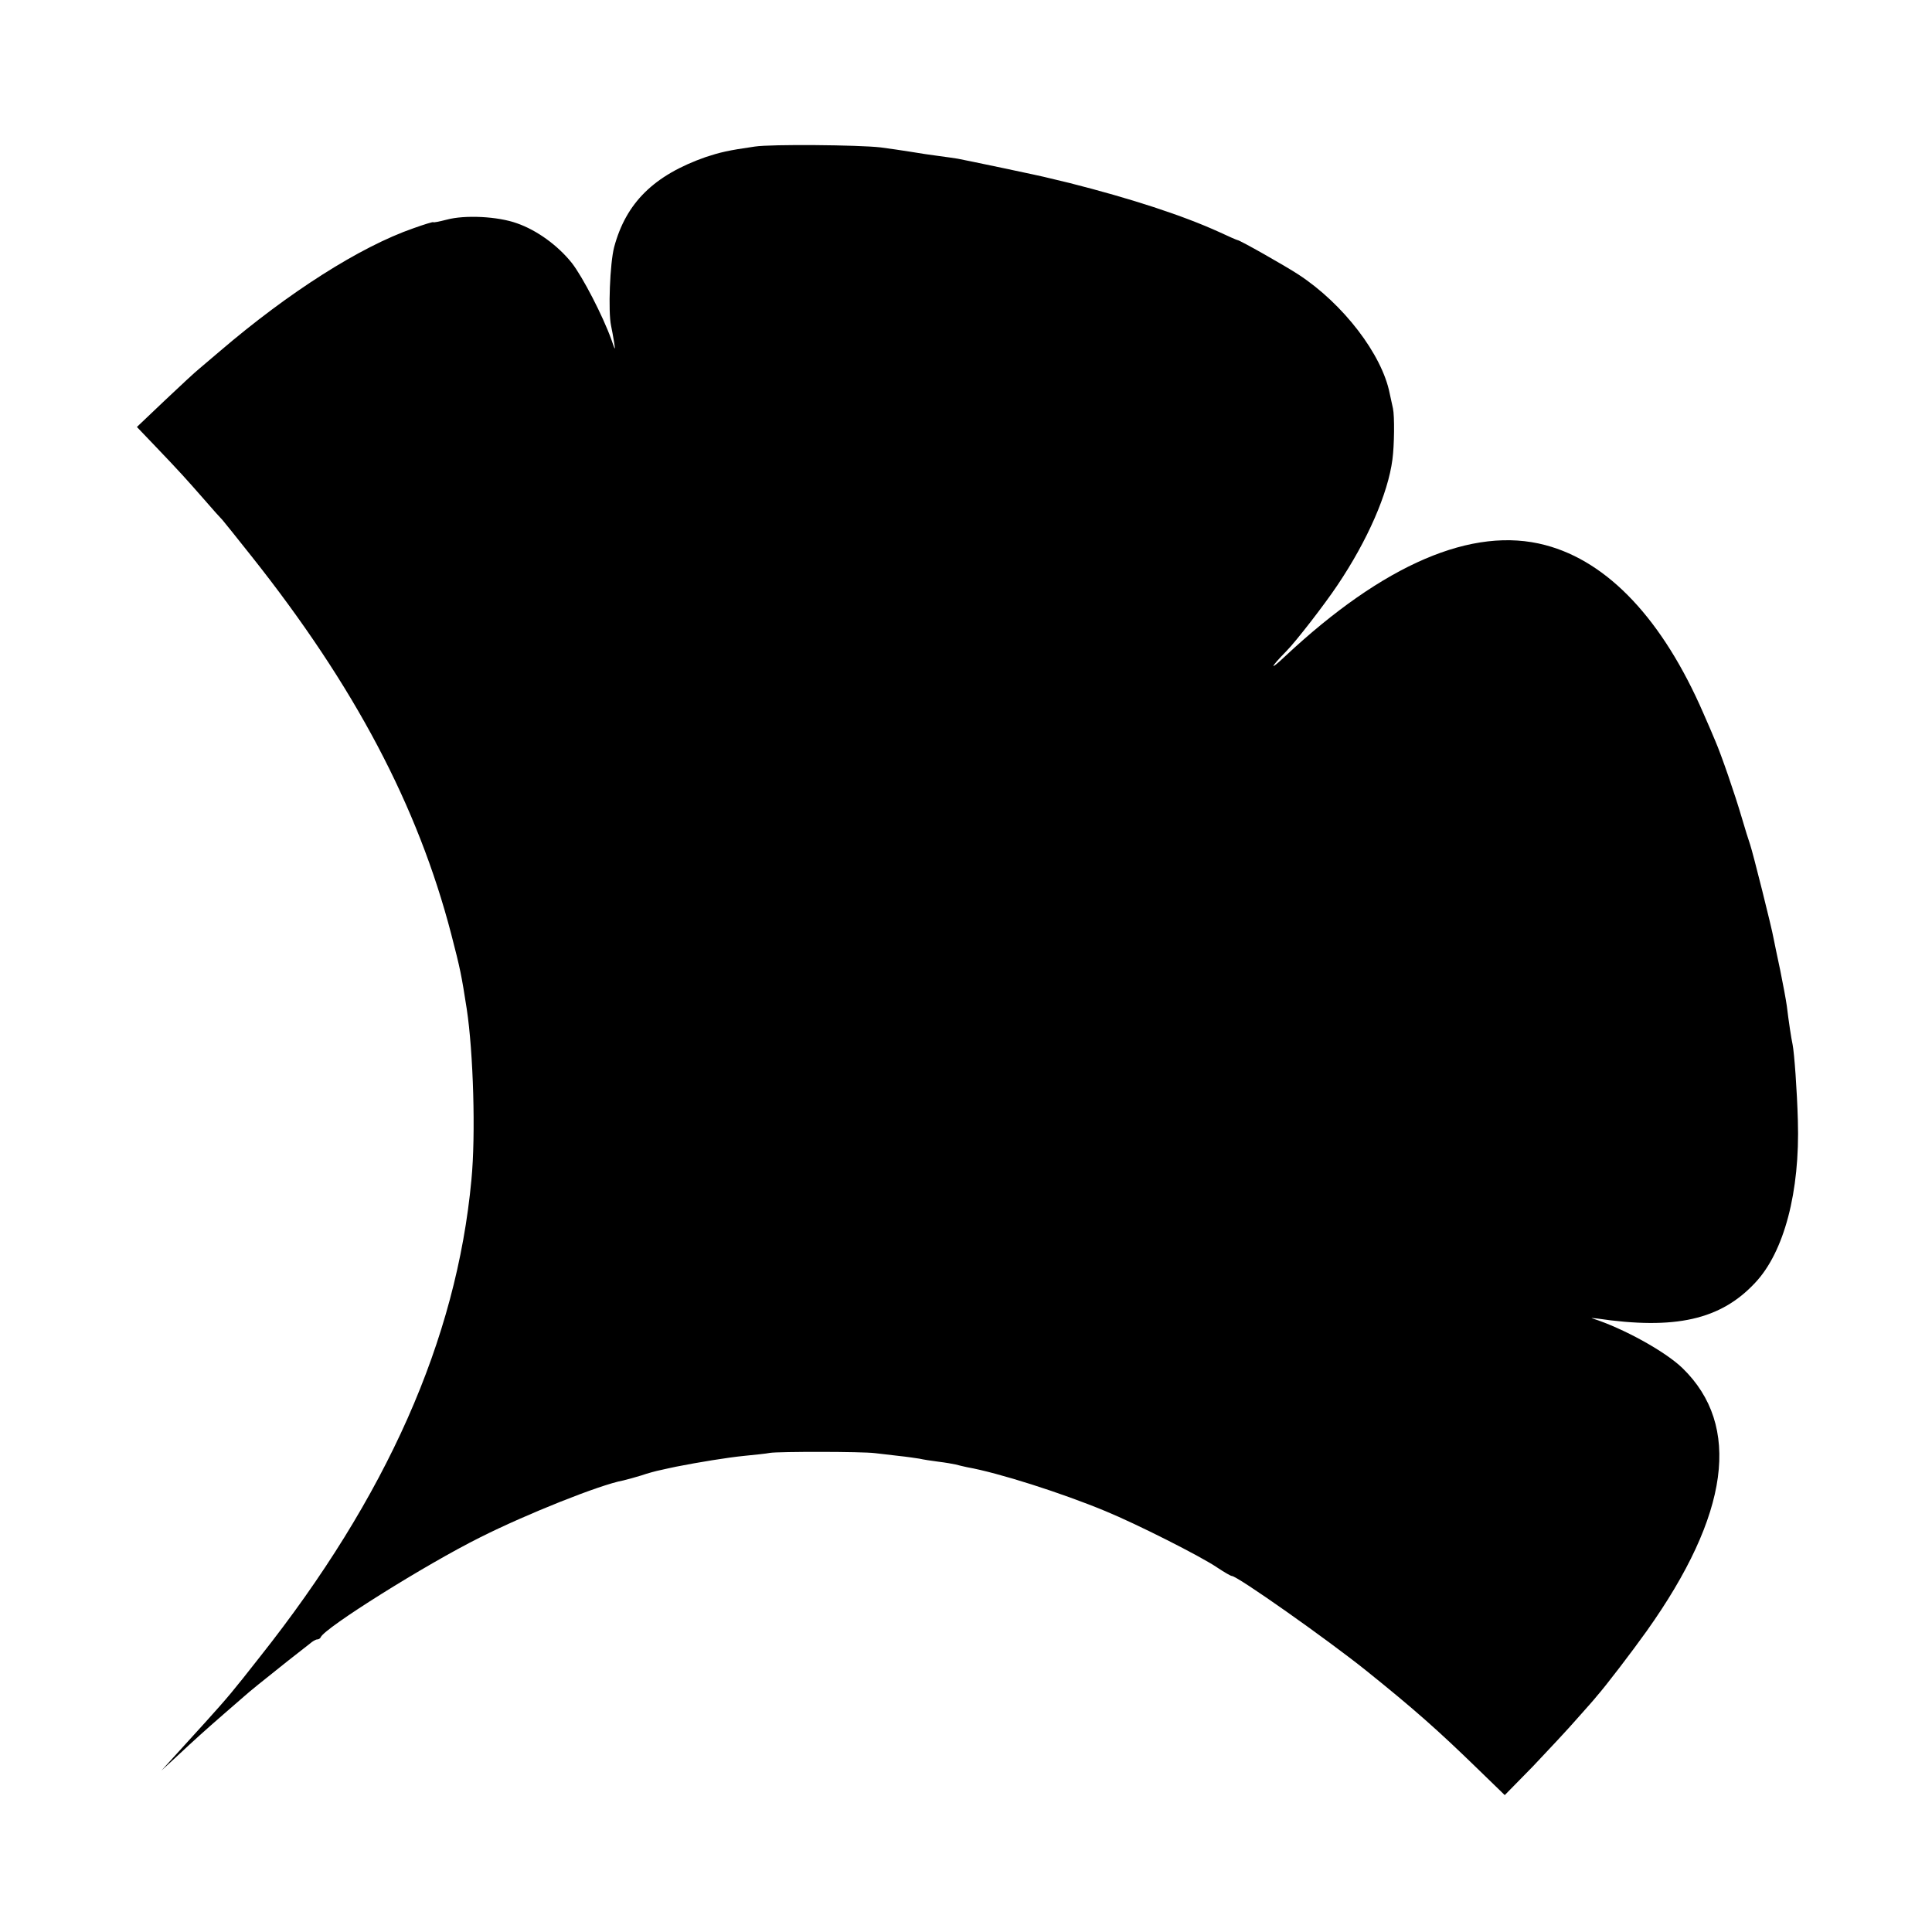
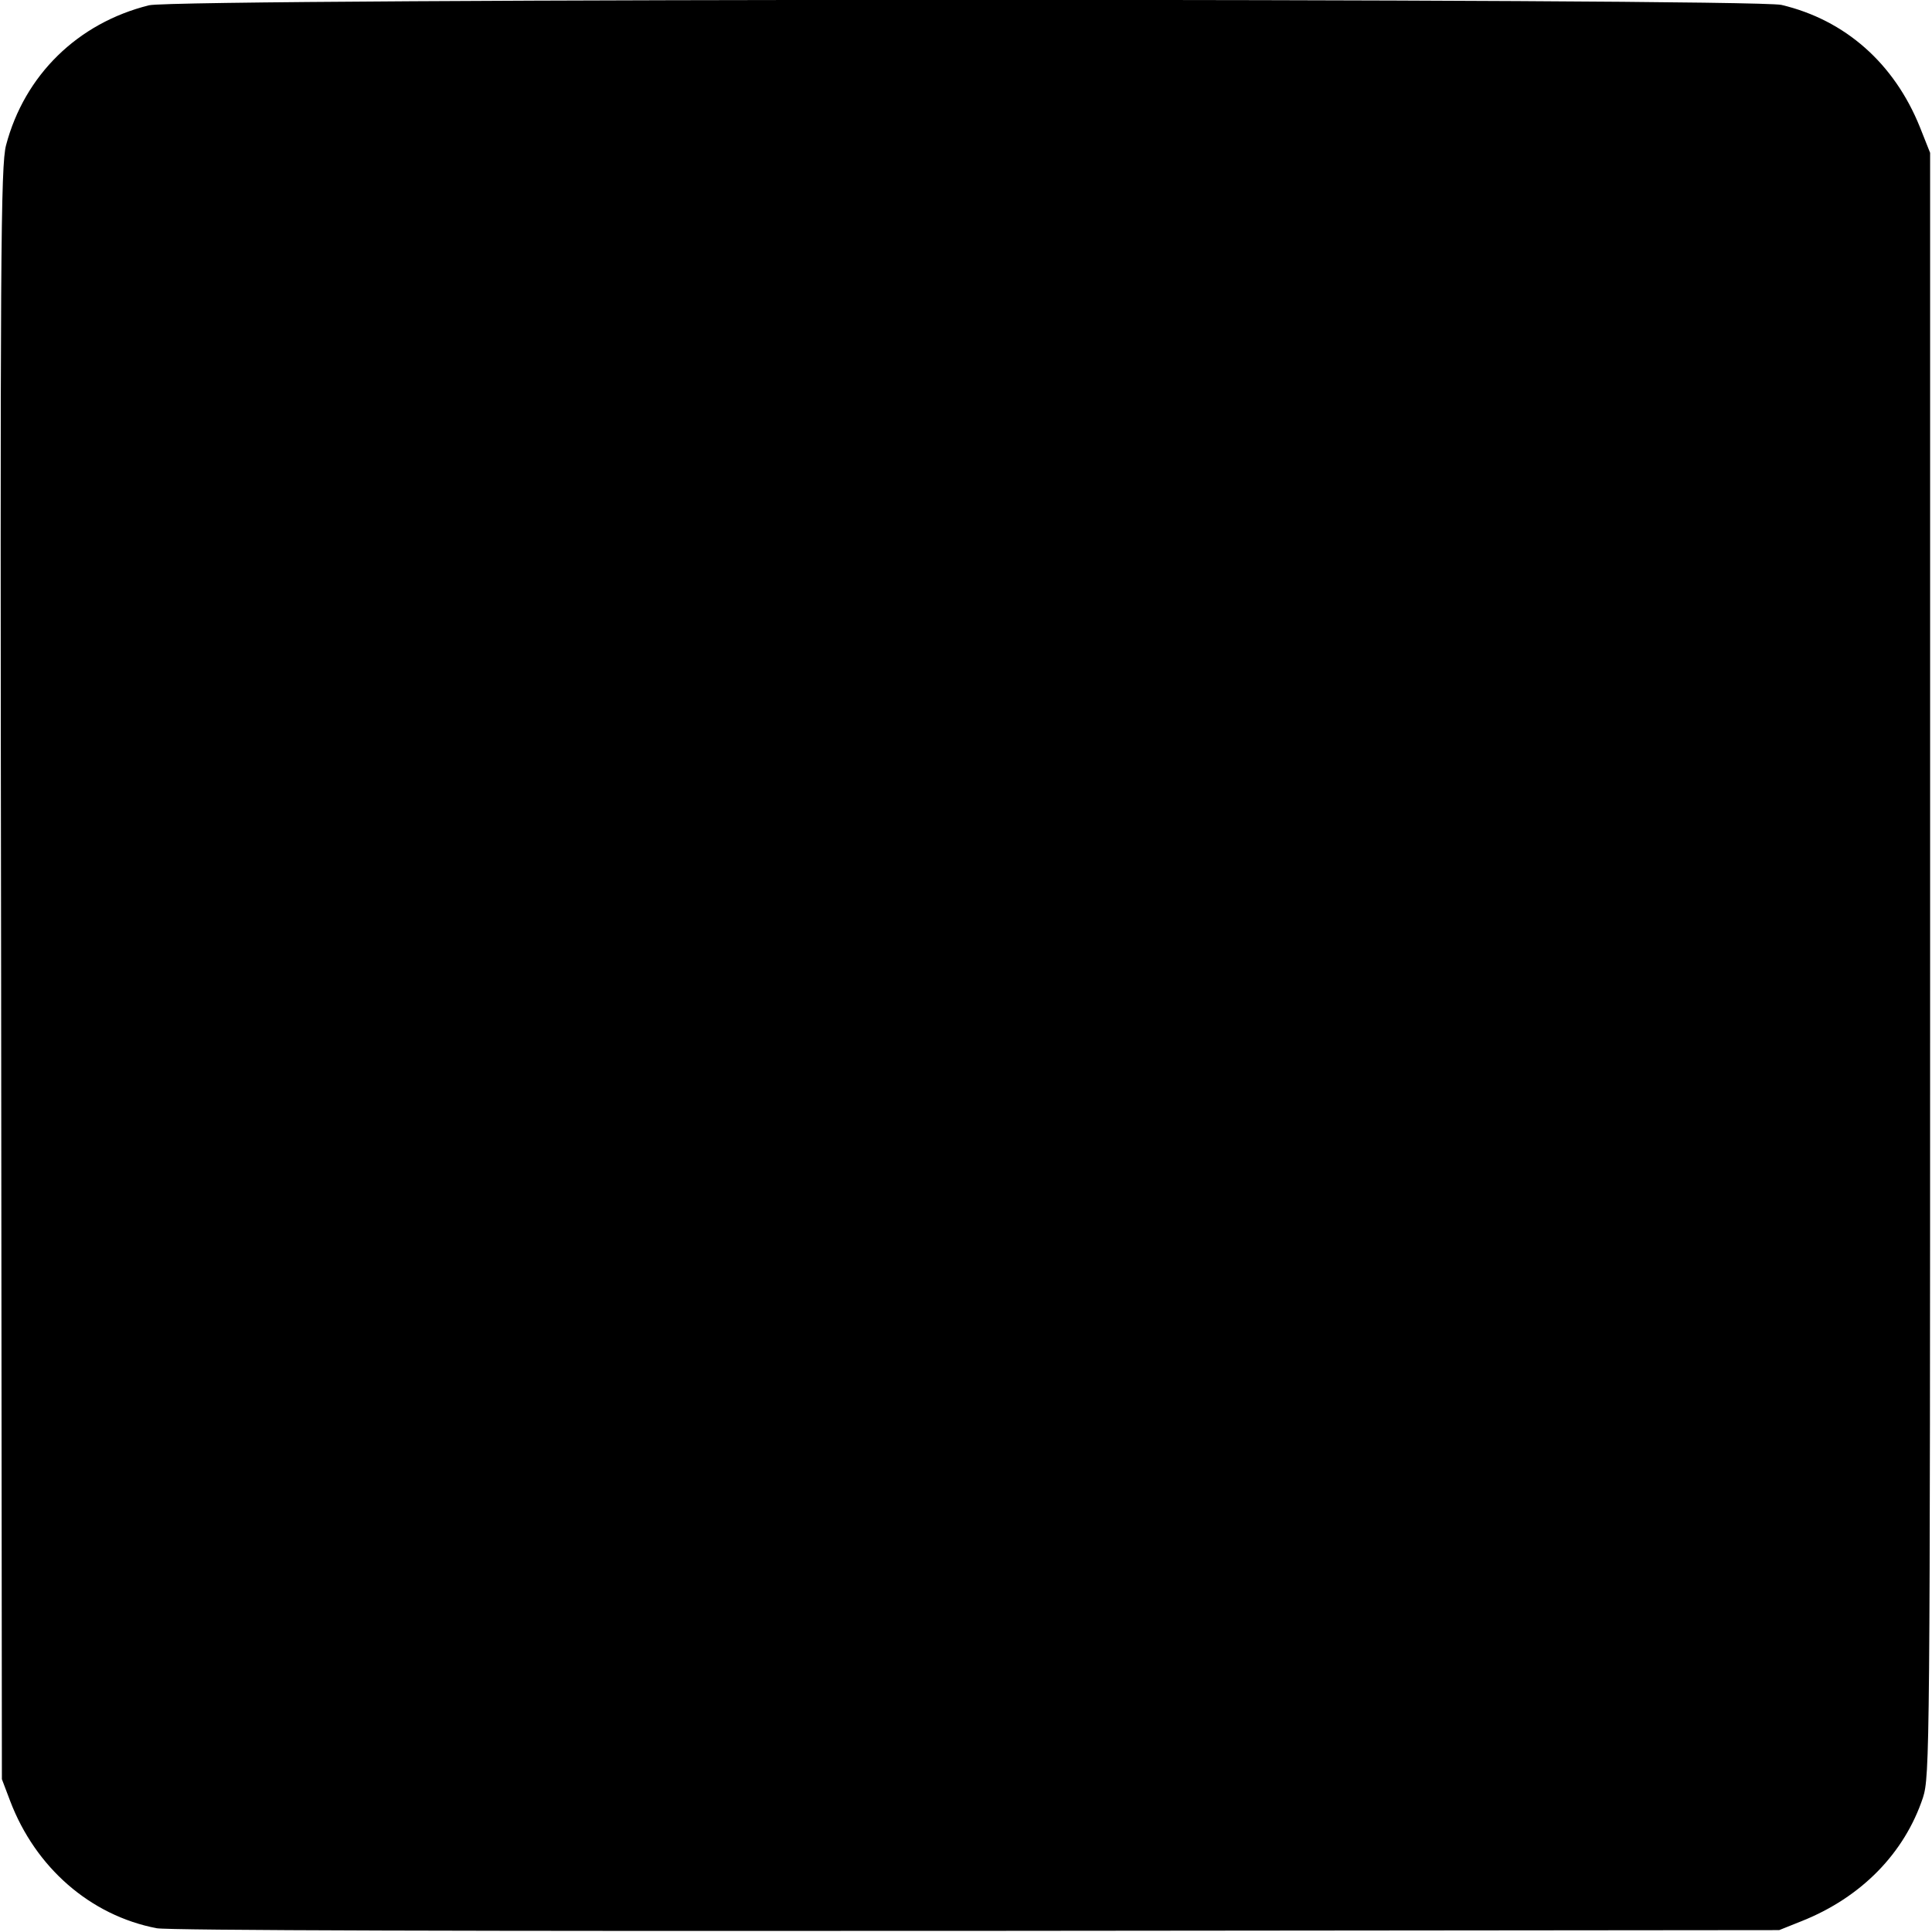
- <svg xmlns="http://www.w3.org/2000/svg" version="1.0" width="700pt" height="700pt" viewBox="0 0 700 700" preserveAspectRatio="xMidYMid meet">
-   <g transform="translate(0,700) scale(0.1,-0.1)" fill="#000000" stroke="none">
-     <path d="M2735 6469 c-98 -14 -126 -21 -178 -38 -188 -66 -289 -166 -332 -327 -15 -58 -22 -232 -11 -284 3 -14 8 -41 11 -60 5 -32 4 -31 -10 10 -31 86 -104 227 -143 277 -51 64 -127 119 -199 144 -69 25 -189 31 -255 13 -27 -7 -48 -11 -48 -9 0 2 -33 -8 -72 -22 -193 -67 -452 -232 -702 -446 -27 -23 -60 -51 -73 -62 -14 -11 -70 -63 -126 -116 l-101 -96 66 -69 c90 -94 114 -121 178 -194 30 -35 60 -68 66 -74 5 -6 53 -65 105 -131 374 -471 603 -905 724 -1370 33 -127 37 -148 56 -270 24 -157 33 -457 17 -620 -54 -579 -307 -1149 -767 -1729 -98 -125 -114 -144 -196 -235 -54 -59 -60 -66 -120 -132 l-40 -44 50 46 c76 71 104 96 175 158 36 31 70 61 76 66 14 13 72 60 154 125 36 28 73 57 83 65 9 8 21 15 26 15 5 0 11 3 13 8 14 34 381 264 578 362 167 84 435 191 518 206 13 3 42 11 65 18 23 8 56 17 72 20 17 4 41 9 55 12 81 16 185 33 245 39 39 4 81 8 95 11 32 5 334 5 380 -1 19 -2 58 -7 86 -10 29 -3 62 -8 75 -10 13 -3 44 -8 69 -11 25 -3 53 -8 62 -10 10 -3 29 -7 42 -10 113 -20 342 -93 501 -159 112 -46 346 -164 406 -205 24 -16 48 -30 52 -30 20 0 346 -230 487 -343 173 -139 259 -215 403 -355 l99 -96 102 104 c55 58 128 136 161 174 33 37 65 73 70 80 32 36 129 163 181 236 301 423 344 745 130 953 -63 61 -216 145 -326 180 -8 2 -1 2 15 0 284 -42 449 -5 574 129 105 111 163 330 155 588 -3 110 -13 245 -19 275 -5 23 -14 82 -21 140 -3 22 -14 81 -24 130 -11 50 -21 101 -24 115 -6 36 -75 311 -85 340 -5 14 -19 59 -31 100 -24 82 -74 227 -95 275 -7 17 -26 62 -43 100 -147 339 -345 550 -573 610 -263 70 -586 -69 -944 -404 -57 -54 -54 -41 5 19 35 35 140 171 186 240 109 162 183 332 199 455 7 51 8 158 2 185 -2 8 -7 33 -12 55 -28 141 -168 324 -330 430 -47 31 -213 125 -221 125 -2 0 -32 13 -66 29 -134 61 -322 122 -543 178 -33 8 -67 16 -75 18 -25 7 -303 65 -330 70 -14 2 -45 7 -70 10 -25 3 -70 10 -100 15 -30 5 -80 12 -110 16 -79 9 -396 12 -455 3z" />
+ <svg xmlns="http://www.w3.org/2000/svg" version="1.0" width="512pt" height="512pt" viewBox="0 0 512 512" preserveAspectRatio="xMidYMid meet">
+   <g transform="translate(0,512) scale(0.1,-0.1)" fill="#000000" stroke="none">
+     <path d="M395 5106 c-189 -47 -330 -185 -379 -371 -14 -54 -16 -280 -13 -2195 l2 -2135 22 -58 c67 -176 212 -303 388 -337 31 -6 843 -8 2175 -7 l2125 2 60 24 c158 63 272 180 321 327 18 57 19 115 19 2209 l0 2150 -27 68 c-68 169 -198 284 -367 324 -80 18 -4250 18 -4326 -1z" />
  </g>
</svg>
